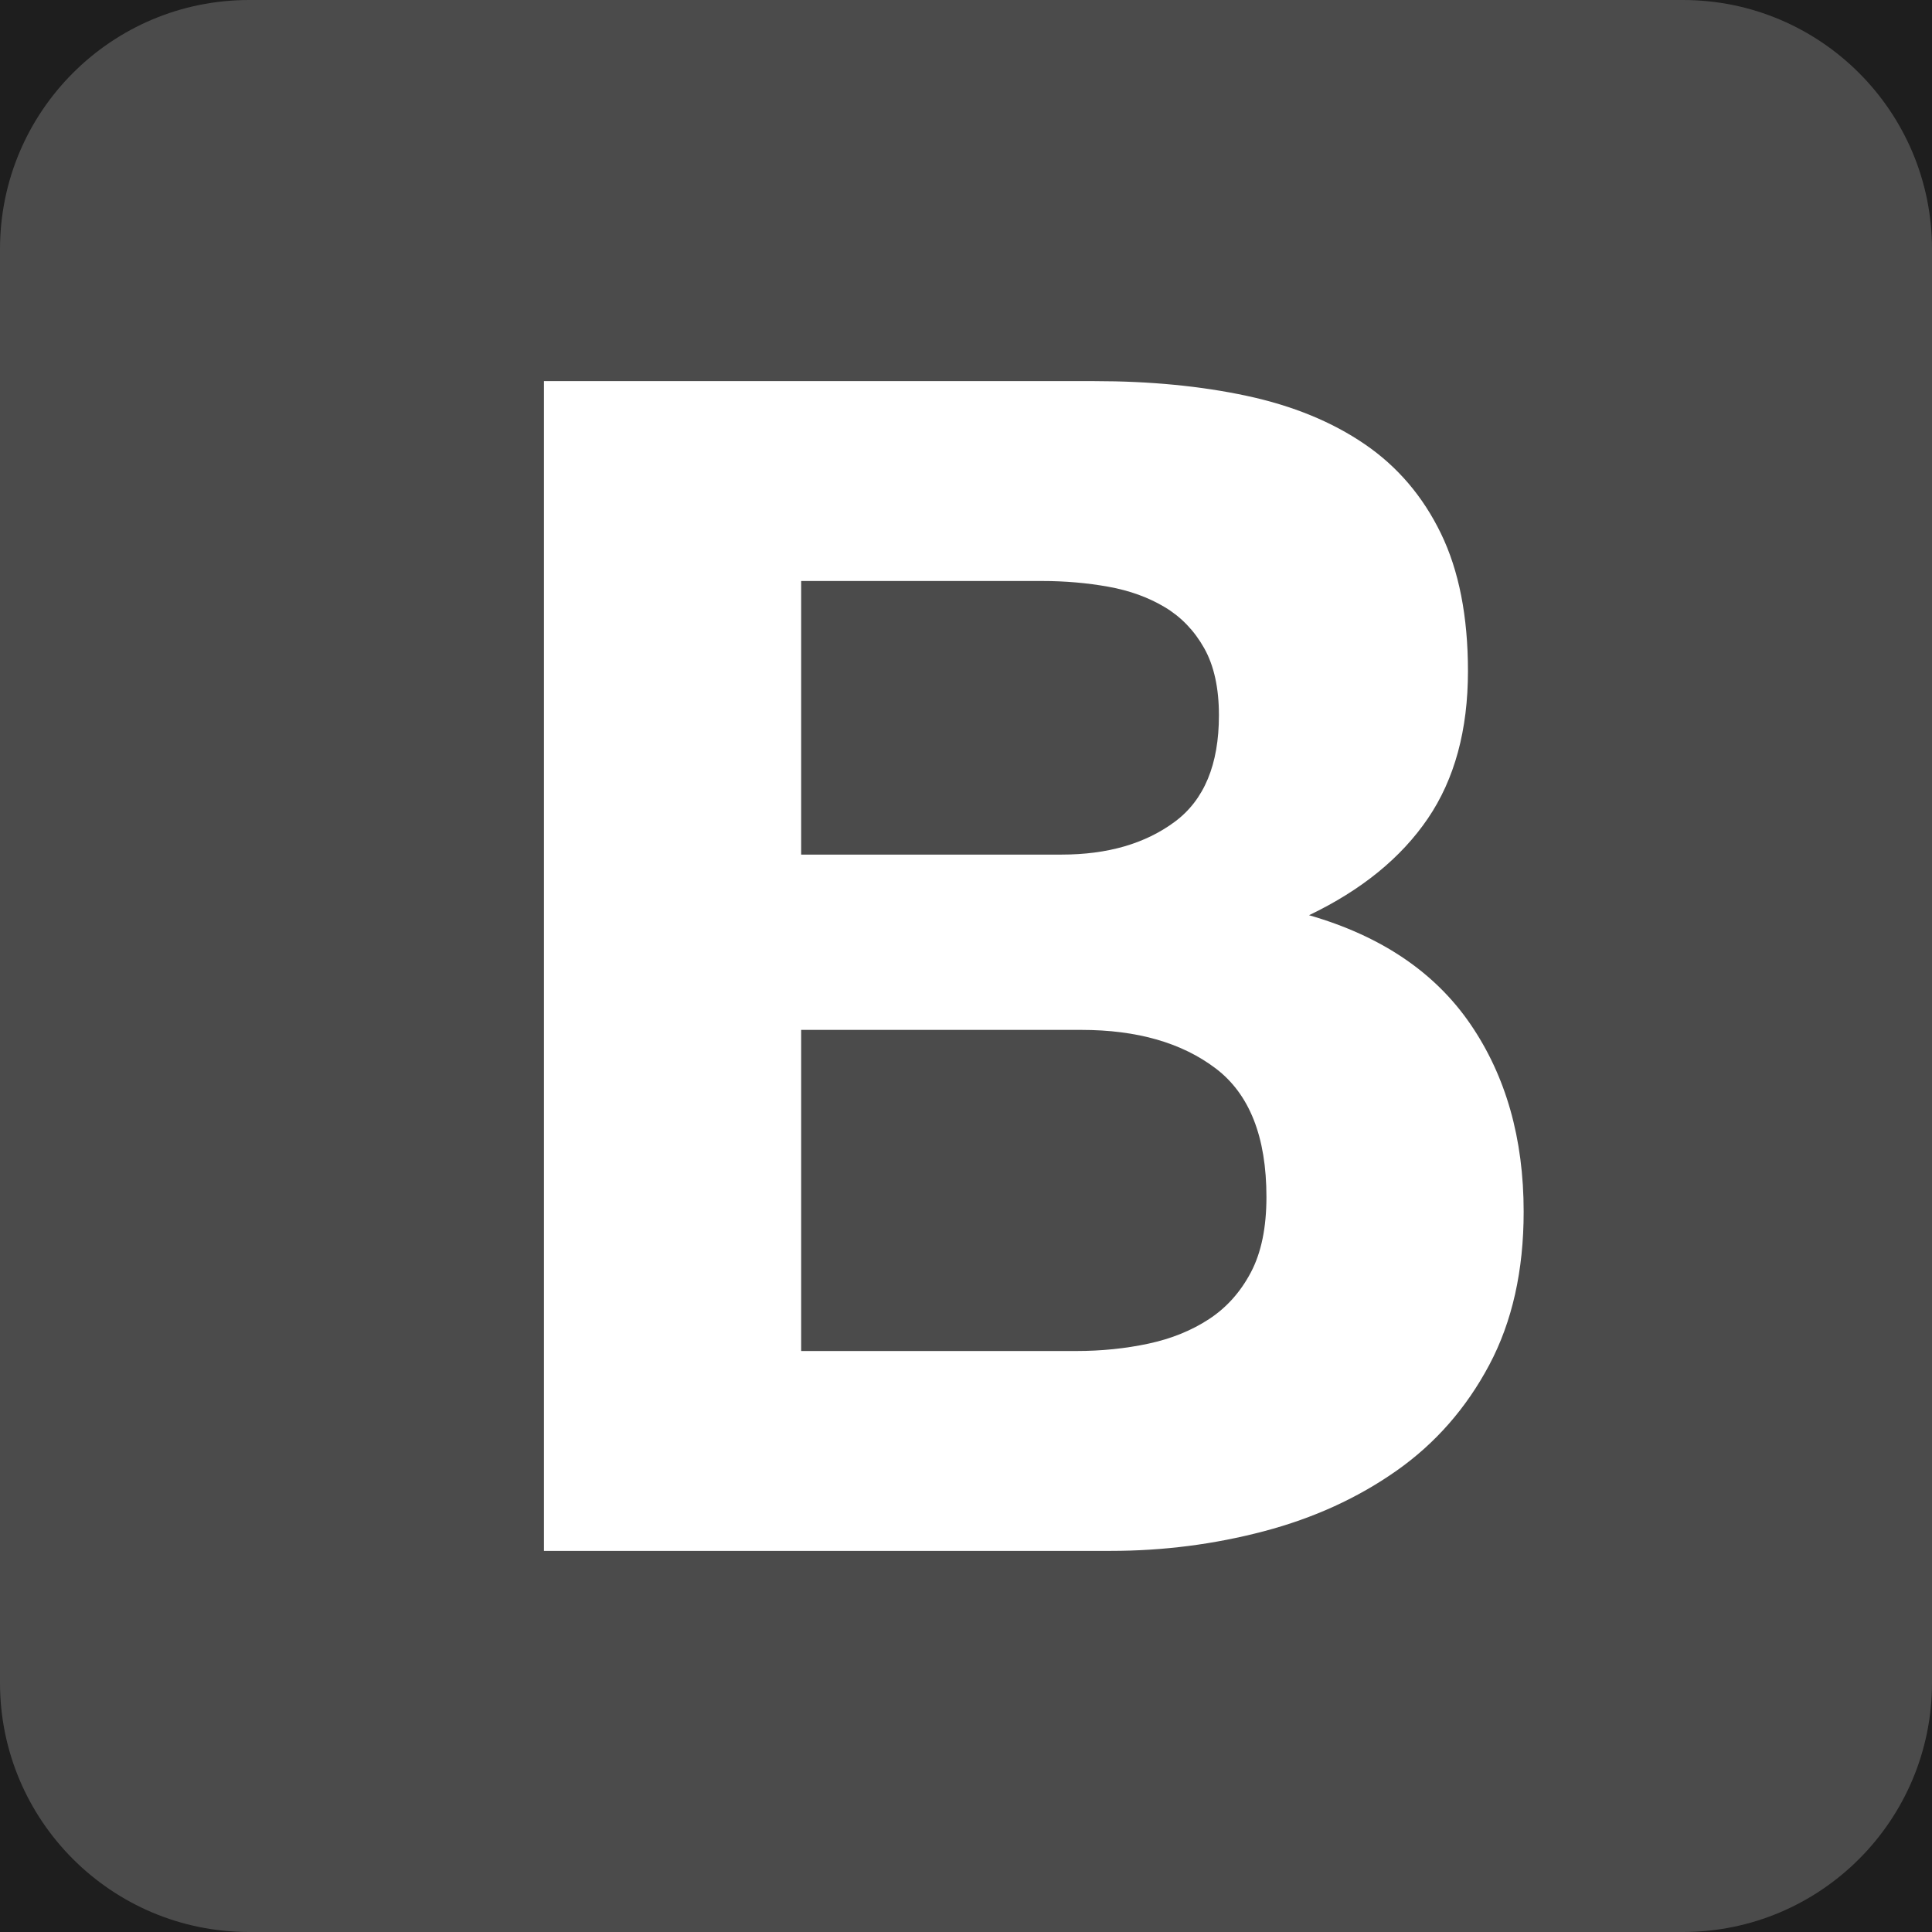
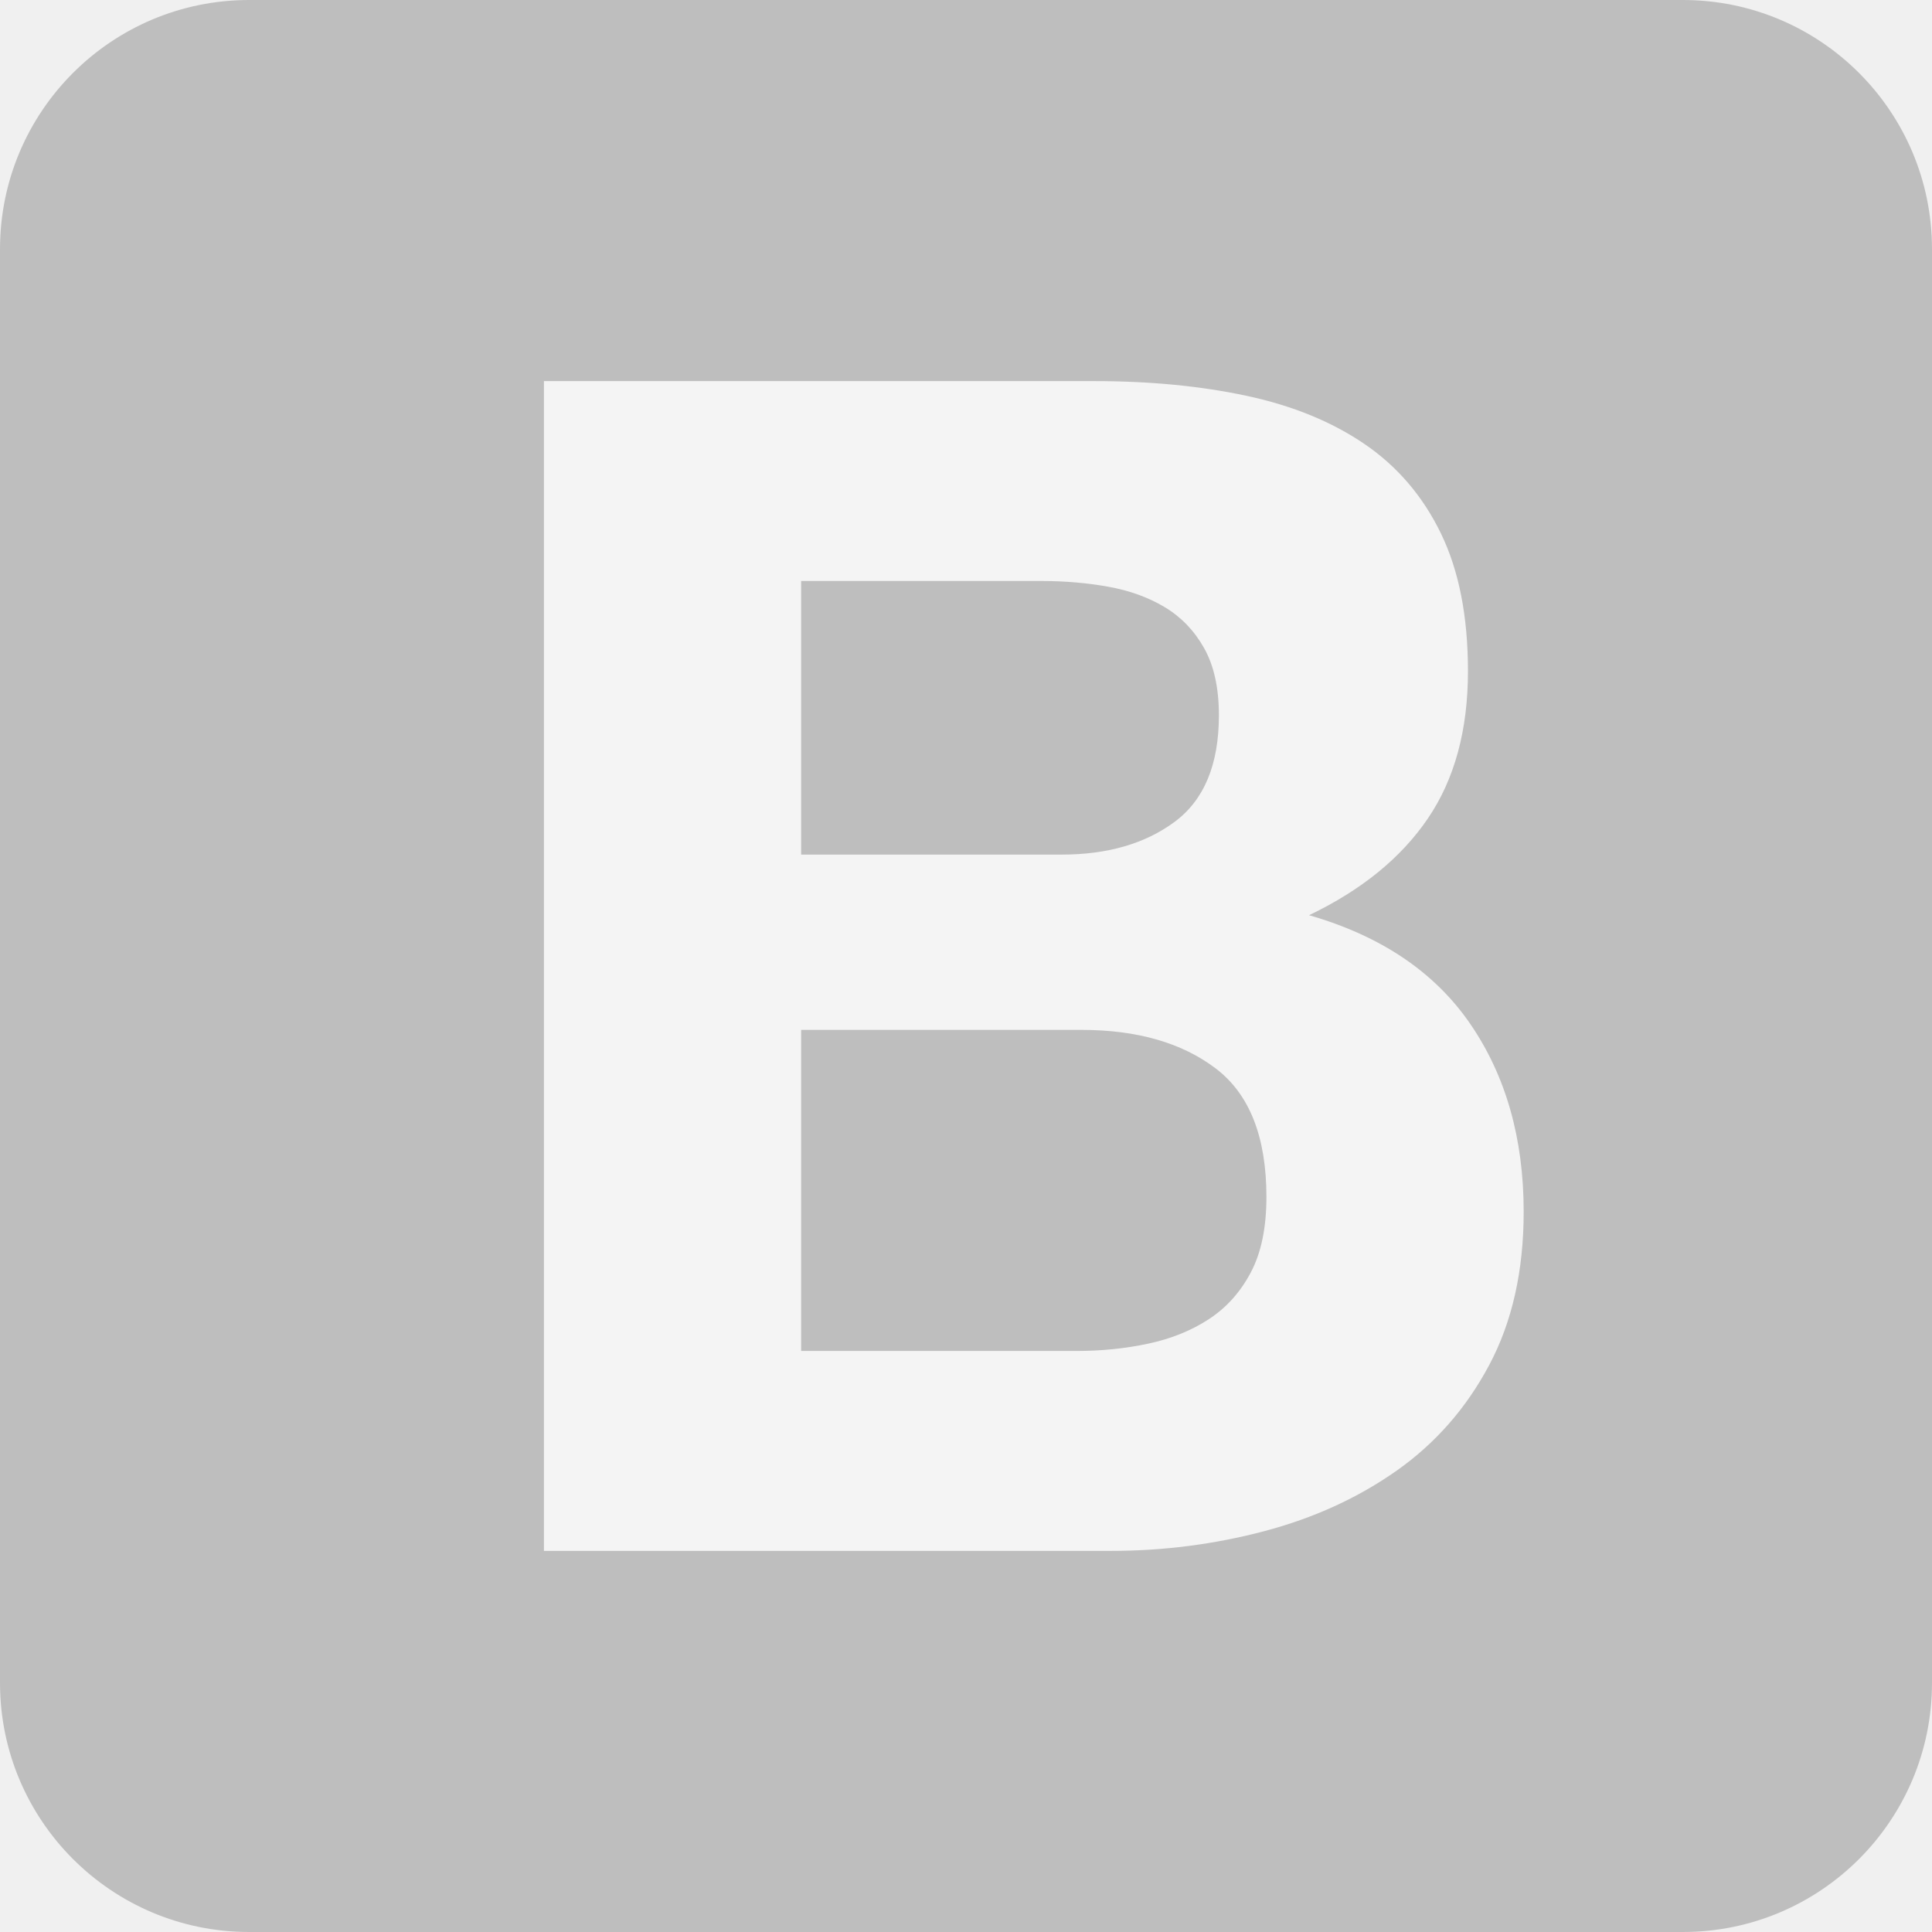
- <svg xmlns="http://www.w3.org/2000/svg" width="800" height="800" viewBox="0 0 800 800" fill="none">
-   <rect width="800" height="800" fill="#1E1E1E" />
-   <g style="mix-blend-mode:luminosity" clip-path="url(#clip0_154_2643)">
-     <path d="M0 696.848C0 753.823 46.183 800 103.152 800H696.848C753.823 800 800 753.817 800 696.848V103.152C800 46.177 753.817 0 696.848 0H103.152C46.177 0 0 46.183 0 103.152V696.848Z" fill="#563D7C" />
-     <path d="M331.743 353.869V240.577H431.467C440.964 240.577 450.123 241.368 458.942 242.951C467.761 244.534 475.563 247.361 482.347 251.431C489.131 255.502 494.558 261.155 498.628 268.391C502.699 275.627 504.734 284.899 504.734 296.205C504.734 316.557 498.628 331.256 486.417 340.301C474.206 349.346 458.603 353.869 439.608 353.869H331.743ZM225.234 157.812V642.188H459.96C481.668 642.188 502.811 639.474 523.39 634.047C543.968 628.62 562.284 620.253 578.34 608.946C594.395 597.639 607.171 583.054 616.669 565.19C626.167 547.325 630.915 526.182 630.915 501.759C630.915 471.458 623.566 445.566 608.868 424.083C594.169 402.6 571.895 387.563 542.045 378.97C563.754 368.568 580.149 355.226 591.229 338.944C602.31 322.663 607.85 302.311 607.85 277.889C607.85 255.275 604.119 236.28 596.656 220.903C589.194 205.526 578.679 193.202 565.111 183.931C551.543 174.659 535.262 167.988 516.266 163.918C497.271 159.848 476.241 157.812 453.176 157.812H225.234ZM331.743 559.423V426.457H447.748C470.814 426.457 489.357 431.772 503.377 442.4C517.397 453.028 524.407 470.779 524.407 495.654C524.407 508.317 522.259 518.719 517.962 526.86C513.666 535.001 507.9 541.446 500.663 546.194C493.427 550.943 485.06 554.335 475.563 556.37C466.065 558.406 456.115 559.423 445.713 559.423H331.743Z" fill="white" />
-   </g>
+ <svg xmlns="http://www.w3.org/2000/svg" id="Layer_1" data-name="Layer 1" viewBox="0 0 800 800">
  <defs>
-     <clipPath id="clip0_154_2643">
-       <rect width="800" height="800" fill="white" />
+     <style>
+       .cls-1 {
+         fill: none;
+       }
+ 
+       .cls-1, .cls-2, .cls-3 {
+         stroke-width: 0px;
+       }
+ 
+       .cls-2 {
+         fill: #fff;
+       }
+ 
+       .cls-3 {
+         fill: #4b4b4b;
+       }
+ 
+       .cls-4 {
+         clip-path: url(#clippath);
+       }
+ 
+       .cls-5 {
+         opacity: .3;
+       }
+     </style>
+     <clipPath id="clippath">
+       <rect class="cls-1" width="800" height="800" />
    </clipPath>
  </defs>
+   <g class="cls-5">
+     <g class="cls-4">
+       <g>
+         <path class="cls-3" d="M0,696.85c0,56.97,46.18,103.15,103.15,103.15h593.7c56.97,0,103.15-46.18,103.15-103.15V103.15c0-56.98-46.18-103.15-103.15-103.15H103.15C46.18,0,0,46.18,0,103.15v593.7Z" />
+         <path class="cls-2" d="M331.74,353.87v-113.29h99.72c9.5,0,18.66.79,27.47,2.37,8.82,1.58,16.62,4.41,23.4,8.48,6.78,4.07,12.21,9.72,16.28,16.96,4.07,7.24,6.11,16.51,6.11,27.81,0,20.35-6.11,35.05-18.32,44.1-12.21,9.05-27.81,13.57-46.81,13.57h-107.86ZM225.23,157.81v484.38h234.73c21.71,0,42.85-2.71,63.43-8.14,20.58-5.43,38.89-13.79,54.95-25.1,16.05-11.31,28.83-25.89,38.33-43.76,9.5-17.86,14.25-39.01,14.25-63.43,0-30.3-7.35-56.19-22.05-77.68-14.7-21.48-36.97-36.52-66.82-45.11,21.71-10.4,38.1-23.74,49.18-40.03,11.08-16.28,16.62-36.63,16.62-61.05,0-22.61-3.73-41.61-11.19-56.99-7.46-15.38-17.98-27.7-31.54-36.97-13.57-9.27-29.85-15.94-48.85-20.01-18.99-4.07-40.02-6.11-63.09-6.11h-227.94ZM331.74,559.42v-132.97h116c23.07,0,41.61,5.32,55.63,15.94,14.02,10.63,21.03,28.38,21.03,53.25,0,12.66-2.15,23.07-6.45,31.21-4.3,8.14-10.06,14.59-17.3,19.33-7.24,4.75-15.6,8.14-25.1,10.18-9.5,2.04-19.45,3.05-29.85,3.05h-113.97Z" />
+       </g>
+     </g>
+   </g>
</svg>
